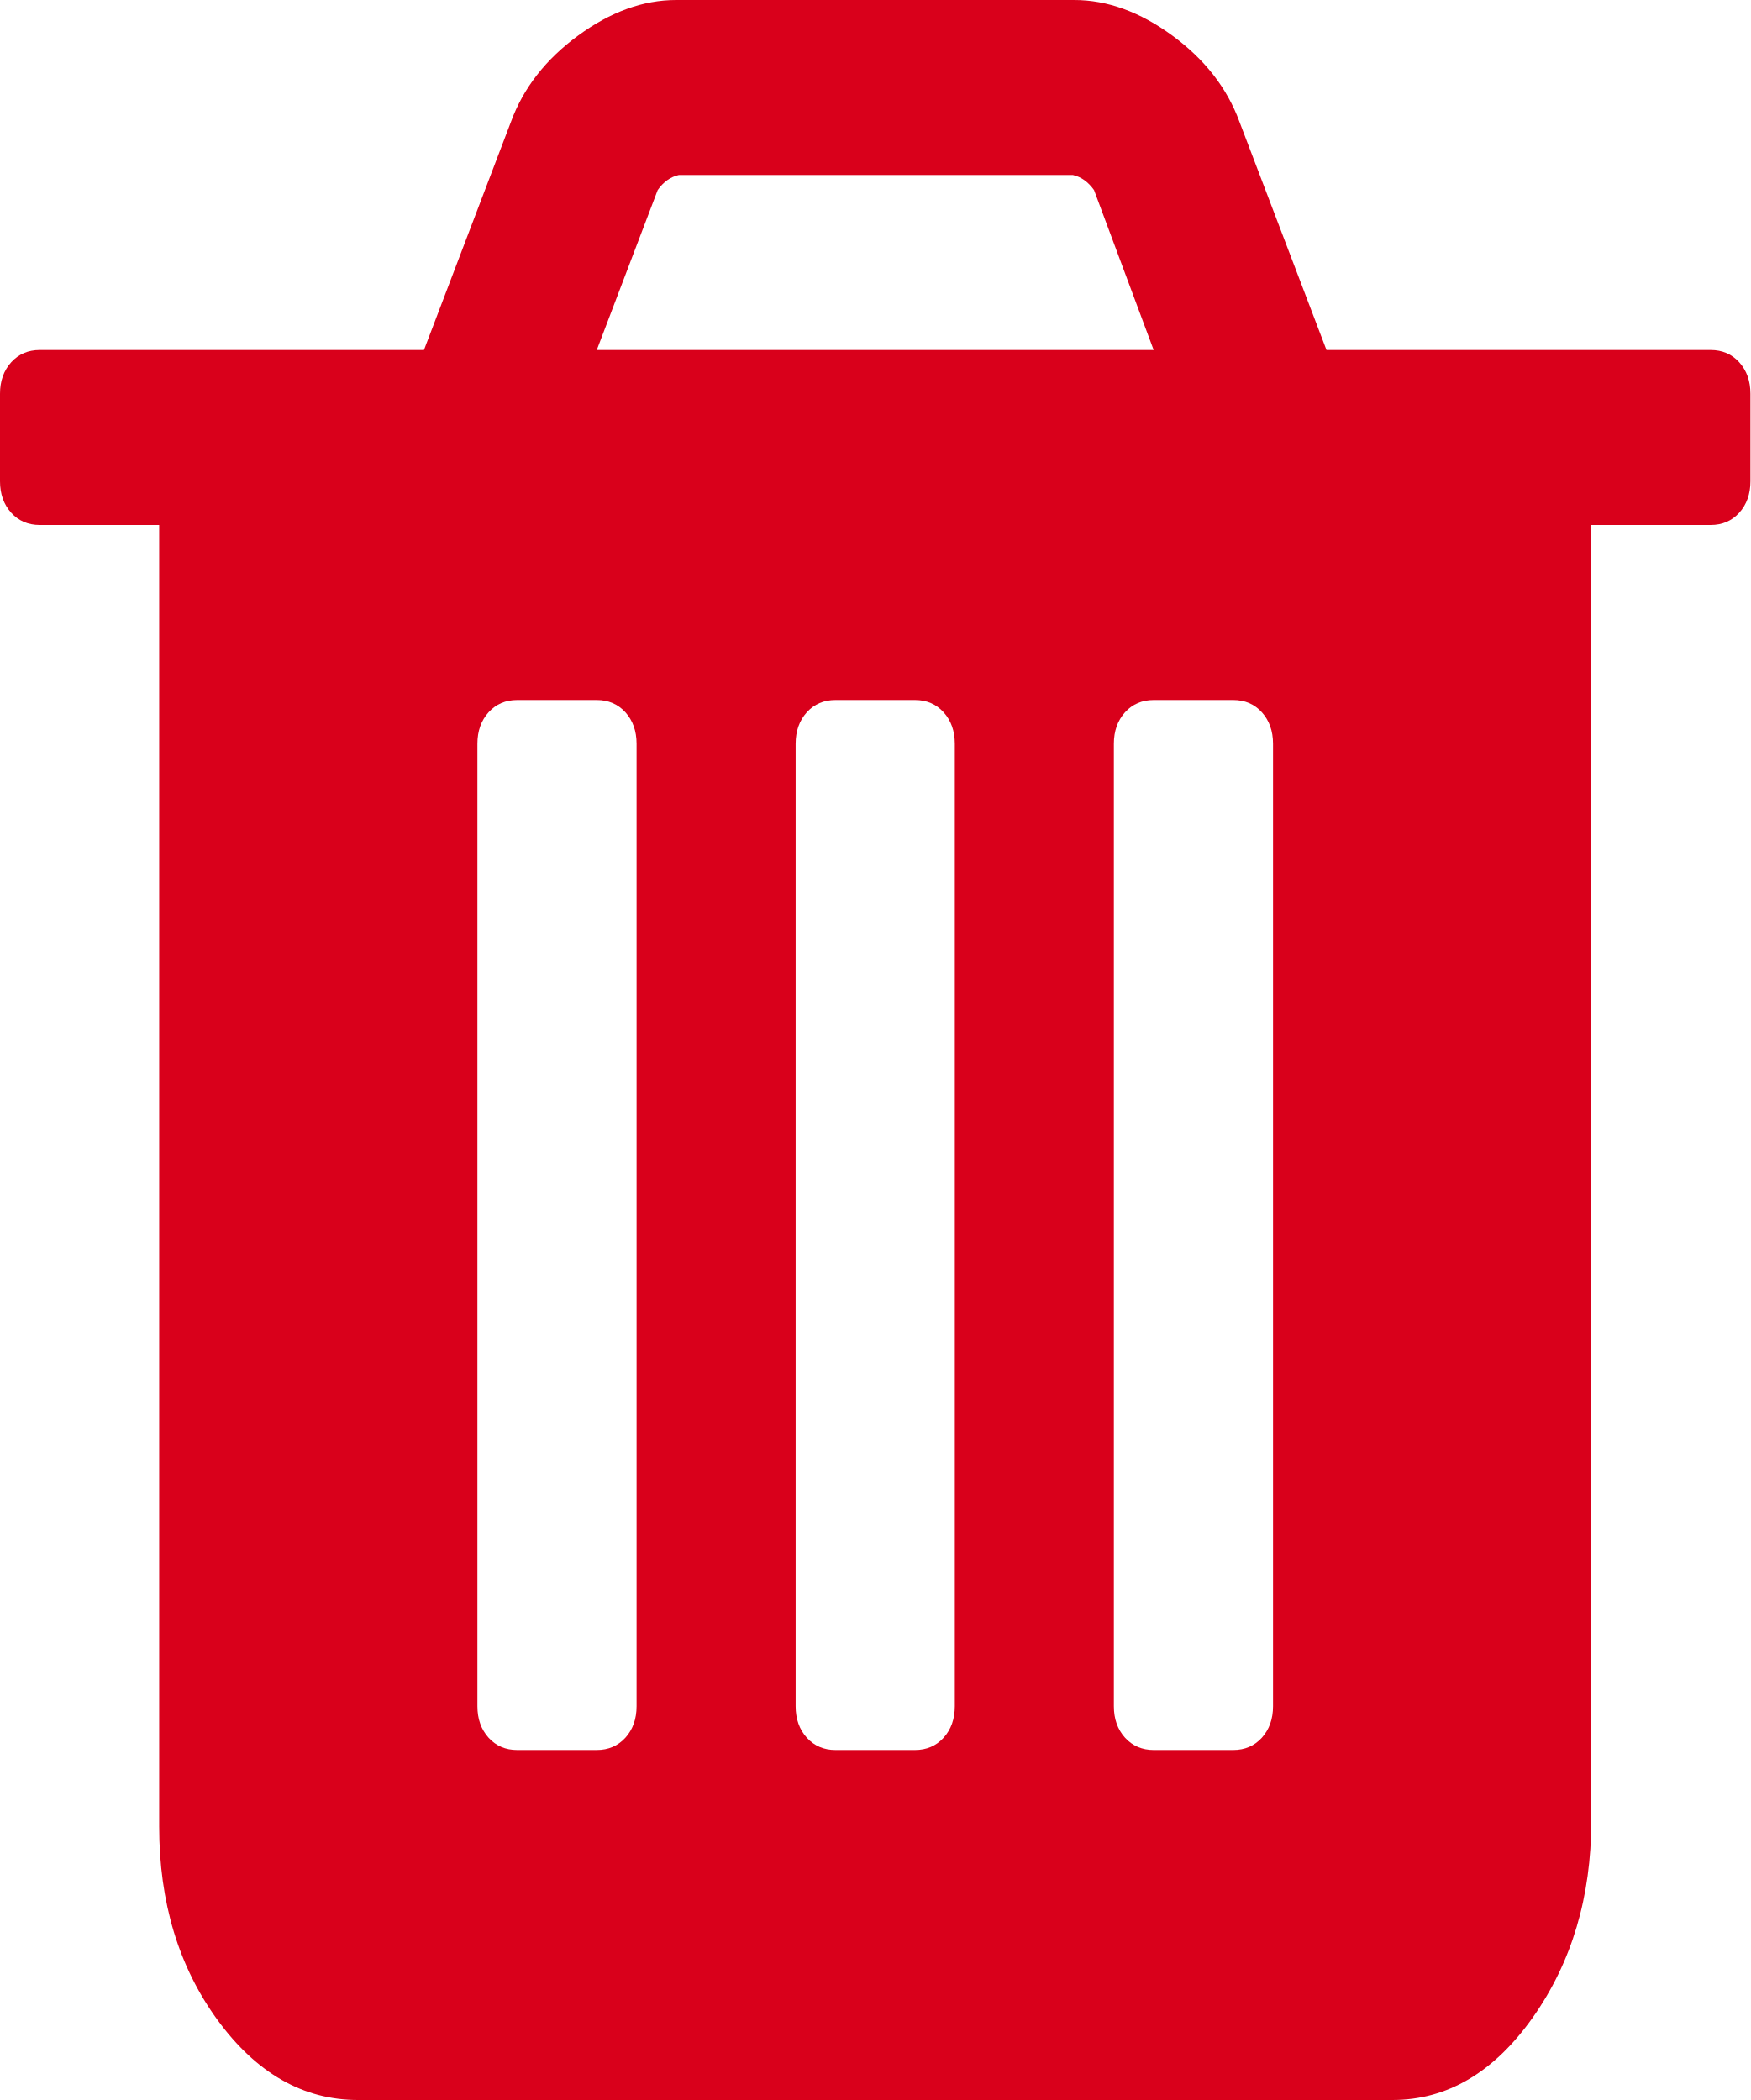
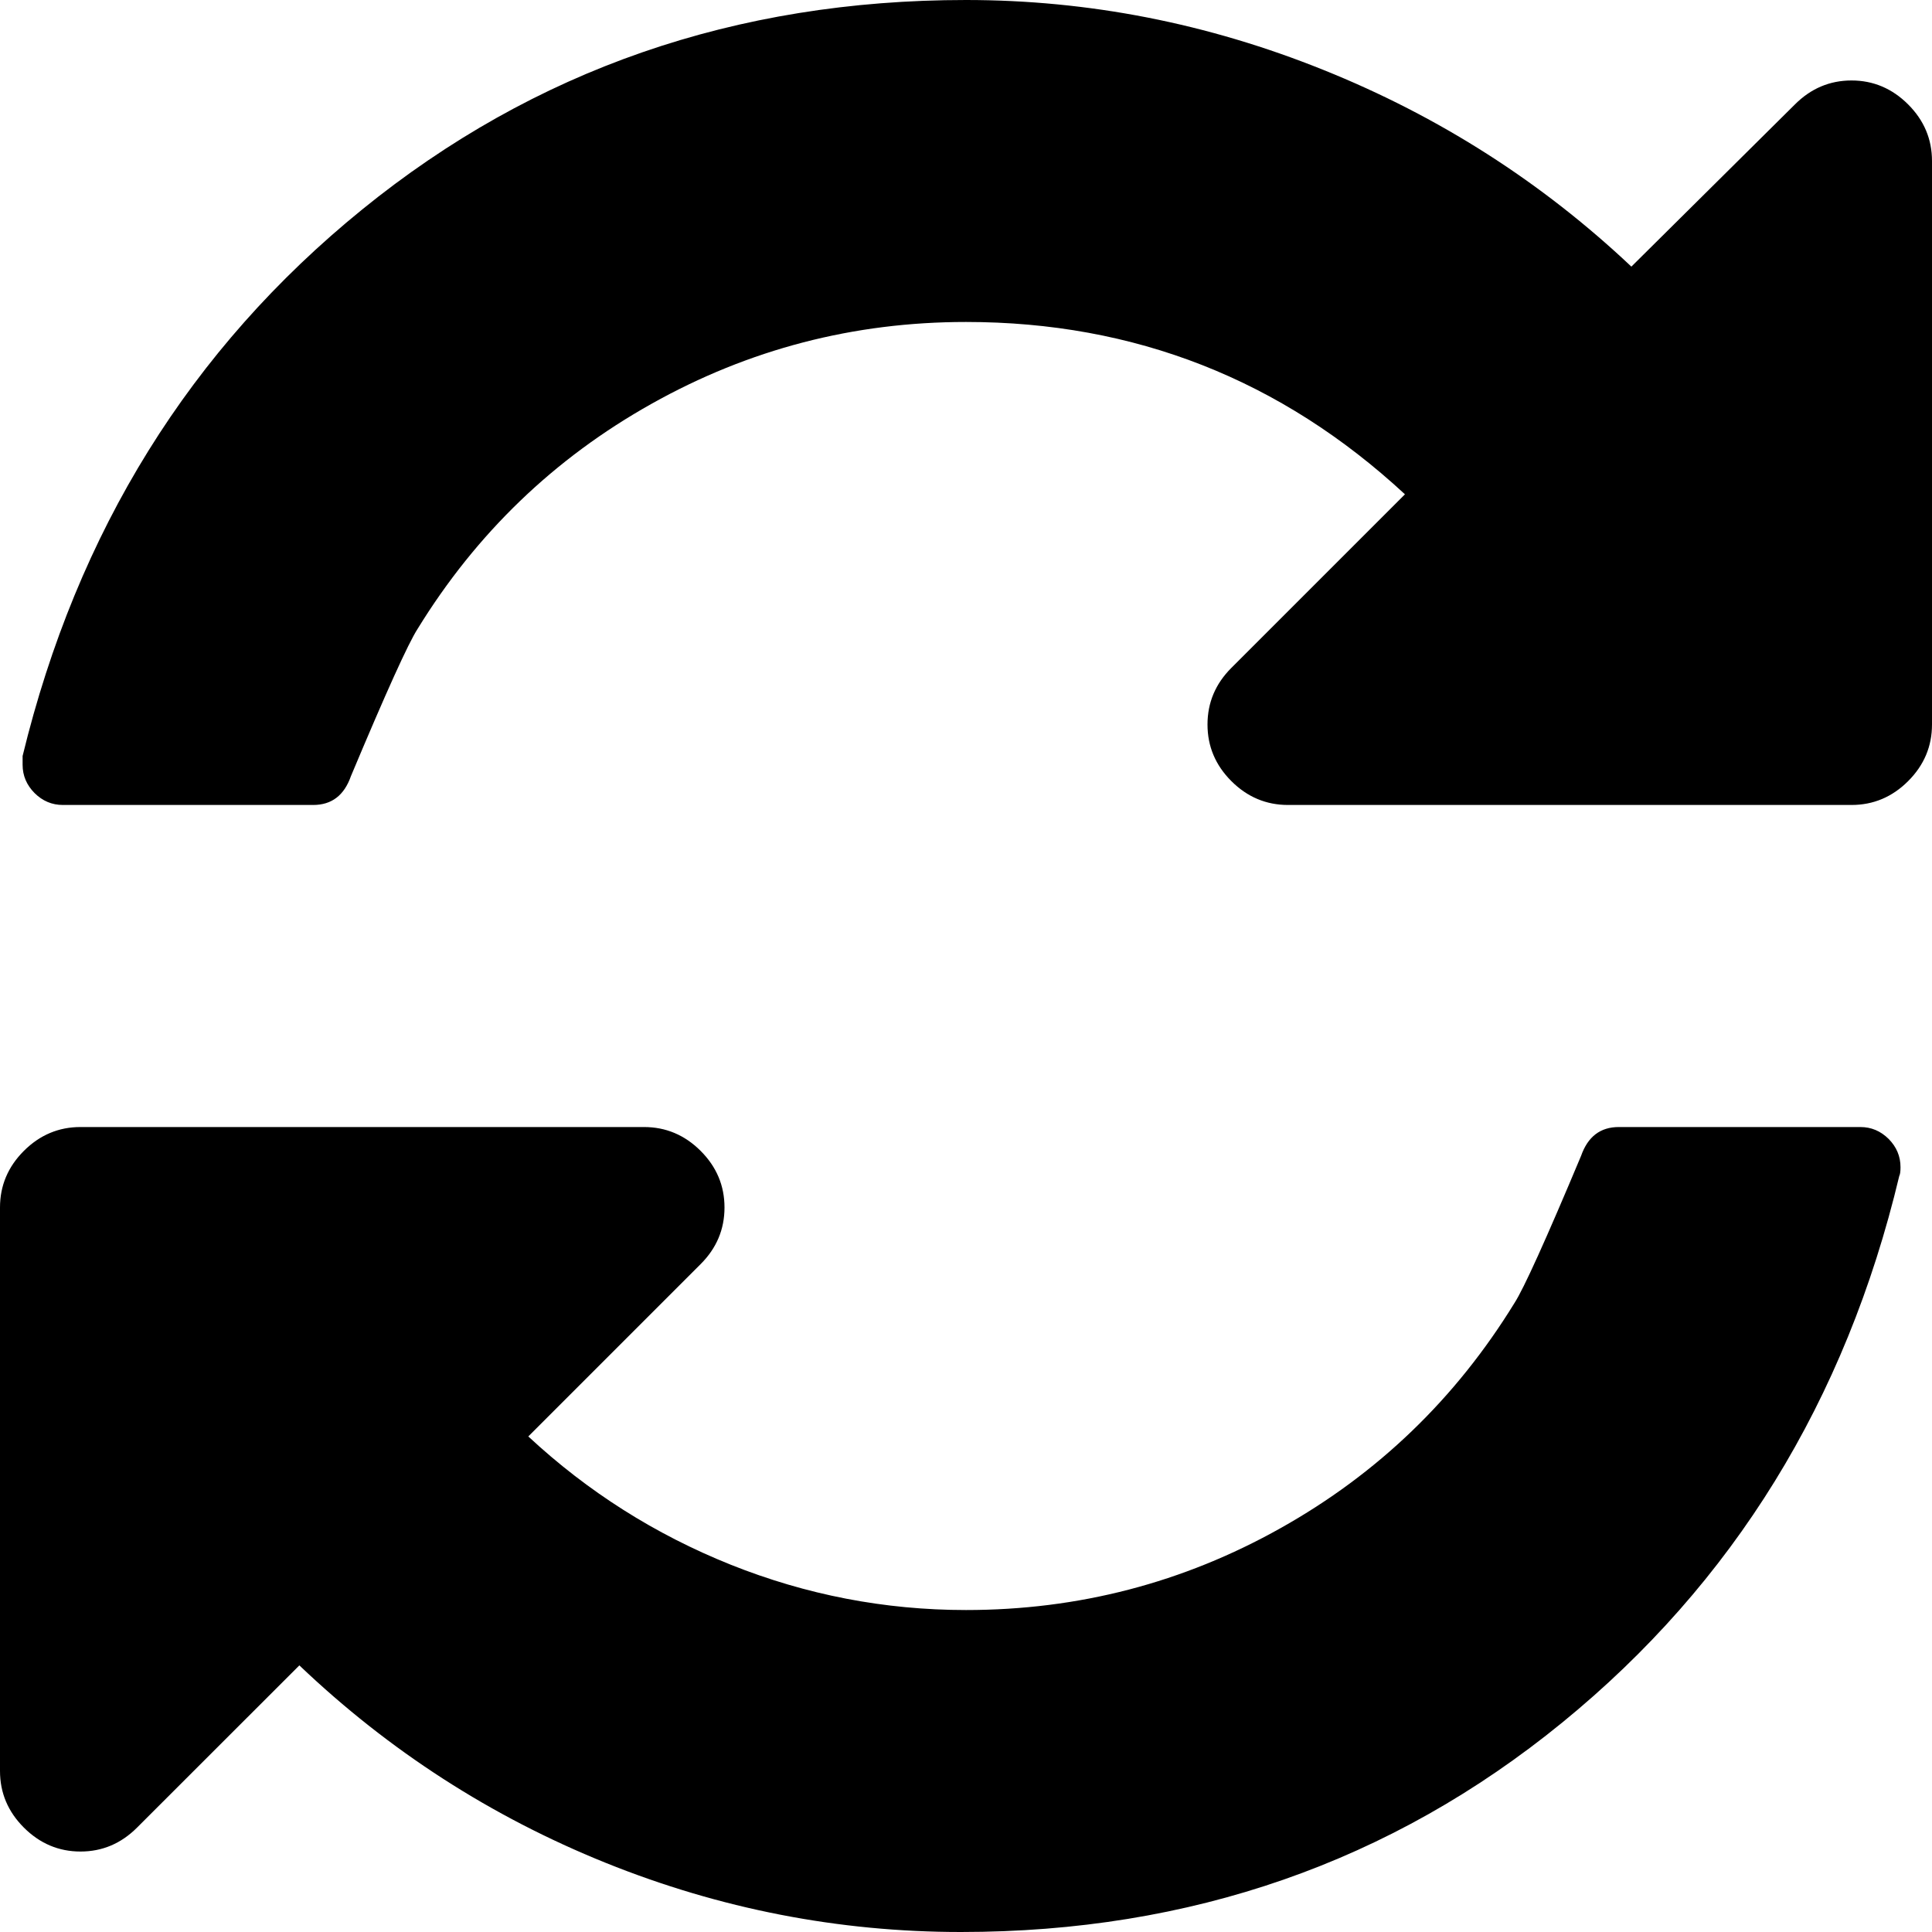
- <svg xmlns="http://www.w3.org/2000/svg" version="1.1" width="15px" height="18px">
-   <g transform="matrix(1 0 0 1 -188 -9 )">
-     <path d="M 5.359 14.895  C 5.423 14.824  5.455 14.734  5.455 14.625  L 5.455 6.375  C 5.455 6.266  5.423 6.176  5.359 6.105  C 5.295 6.035  5.213 6  5.114 6  L 4.432 6  C 4.332 6  4.251 6.035  4.187 6.105  C 4.123 6.176  4.091 6.266  4.091 6.375  L 4.091 14.625  C 4.091 14.734  4.123 14.824  4.187 14.895  C 4.251 14.965  4.332 15  4.432 15  L 5.114 15  C 5.213 15  5.295 14.965  5.359 14.895  Z M 8.086 14.895  C 8.15 14.824  8.182 14.734  8.182 14.625  L 8.182 6.375  C 8.182 6.266  8.15 6.176  8.086 6.105  C 8.022 6.035  7.94 6  7.841 6  L 7.159 6  C 7.06 6  6.978 6.035  6.914 6.105  C 6.85 6.176  6.818 6.266  6.818 6.375  L 6.818 14.625  C 6.818 14.734  6.85 14.824  6.914 14.895  C 6.978 14.965  7.06 15  7.159 15  L 7.841 15  C 7.94 15  8.022 14.965  8.086 14.895  Z M 10.813 14.895  C 10.877 14.824  10.909 14.734  10.909 14.625  L 10.909 6.375  C 10.909 6.266  10.877 6.176  10.813 6.105  C 10.749 6.035  10.668 6  10.568 6  L 9.886 6  C 9.787 6  9.705 6.035  9.641 6.105  C 9.577 6.176  9.545 6.266  9.545 6.375  L 9.545 14.625  C 9.545 14.734  9.577 14.824  9.641 14.895  C 9.705 14.965  9.787 15  9.886 15  L 10.568 15  C 10.668 15  10.749 14.965  10.813 14.895  Z M 5.636 1.629  L 5.114 3  L 9.886 3  L 9.375 1.629  C 9.325 1.559  9.265 1.516  9.194 1.5  L 5.817 1.5  C 5.746 1.516  5.685 1.559  5.636 1.629  Z M 14.904 3.105  C 14.968 3.176  15 3.266  15 3.375  L 15 4.125  C 15 4.234  14.968 4.324  14.904 4.395  C 14.84 4.465  14.759 4.5  14.659 4.5  L 13.636 4.5  L 13.636 15.609  C 13.636 16.258  13.469 16.818  13.136 17.291  C 12.802 17.764  12.401 18  11.932 18  L 3.068 18  C 2.599 18  2.198 17.771  1.864 17.314  C 1.531 16.857  1.364 16.305  1.364 15.656  L 1.364 4.5  L 0.341 4.5  C 0.241 4.5  0.16 4.465  0.096 4.395  C 0.032 4.324  0 4.234  0 4.125  L 0 3.375  C 0 3.266  0.032 3.176  0.096 3.105  C 0.16 3.035  0.241 3  0.341 3  L 3.633 3  L 4.379 1.043  C 4.485 0.754  4.677 0.508  4.954 0.305  C 5.231 0.102  5.511 0  5.795 0  L 9.205 0  C 9.489 0  9.769 0.102  10.046 0.305  C 10.323 0.508  10.515 0.754  10.621 1.043  L 11.367 3  L 14.659 3  C 14.759 3  14.84 3.035  14.904 3.105  Z " fill-rule="nonzero" fill="#d9001b" stroke="none" transform="matrix(1 0 0 1 188 9 )" />
+ <svg xmlns="http://www.w3.org/2000/svg" version="1.1" width="20px" height="20px">
+   <g transform="matrix(1 0 0 1 -390 -126 )">
+     <path d="M 19.551 11.79  C 19.633 11.873  19.674 11.97  19.674 12.083  C 19.674 12.127  19.67 12.157  19.661 12.174  C 19.106 14.501  17.943 16.387  16.172 17.832  C 14.401 19.277  12.326 20  9.948 20  C 8.681 20  7.454 19.761  6.27 19.284  C 5.085 18.806  4.028 18.125  3.099 17.24  L 1.419 18.919  C 1.254 19.084  1.059 19.167  0.833 19.167  C 0.608 19.167  0.412 19.084  0.247 18.919  C 0.082 18.754  0 18.559  0 18.333  L 0 12.5  C 0 12.274  0.082 12.079  0.247 11.914  C 0.412 11.749  0.608 11.667  0.833 11.667  L 6.667 11.667  C 6.892 11.667  7.088 11.749  7.253 11.914  C 7.418 12.079  7.5 12.274  7.5 12.5  C 7.5 12.726  7.418 12.921  7.253 13.086  L 5.469 14.87  C 6.085 15.443  6.784 15.885  7.565 16.198  C 8.346 16.51  9.158 16.667  10 16.667  C 11.163 16.667  12.248 16.385  13.255 15.82  C 14.262 15.256  15.069 14.479  15.677 13.49  C 15.773 13.342  16.003 12.834  16.367 11.966  C 16.437 11.766  16.567 11.667  16.758 11.667  L 19.258 11.667  C 19.371 11.667  19.468 11.708  19.551 11.79  Z M 19.753 1.081  C 19.918 1.246  20 1.441  20 1.667  L 20 7.5  C 20 7.726  19.918 7.921  19.753 8.086  C 19.588 8.251  19.392 8.333  19.167 8.333  L 13.333 8.333  C 13.108 8.333  12.912 8.251  12.747 8.086  C 12.582 7.921  12.5 7.726  12.5 7.5  C 12.5 7.274  12.582 7.079  12.747 6.914  L 14.544 5.117  C 13.26 3.928  11.745 3.333  10 3.333  C 8.837 3.333  7.752 3.615  6.745 4.18  C 5.738 4.744  4.931 5.521  4.323 6.51  C 4.227 6.658  3.997 7.166  3.633 8.034  C 3.563 8.234  3.433 8.333  3.242 8.333  L 0.651 8.333  C 0.538 8.333  0.441 8.292  0.358 8.21  C 0.276 8.127  0.234 8.03  0.234 7.917  L 0.234 7.826  C 0.799 5.499  1.97 3.613  3.75 2.168  C 5.53 0.723  7.613 0  10 0  C 11.267 0  12.5 0.241  13.698 0.723  C 14.896 1.204  15.959 1.884  16.888 2.76  L 18.581 1.081  C 18.746 0.916  18.941 0.833  19.167 0.833  C 19.392 0.833  19.588 0.916  19.753 1.081  Z " fill-rule="nonzero" fill="#000000" stroke="none" transform="matrix(1 0 0 1 390 126 )" />
  </g>
</svg>
